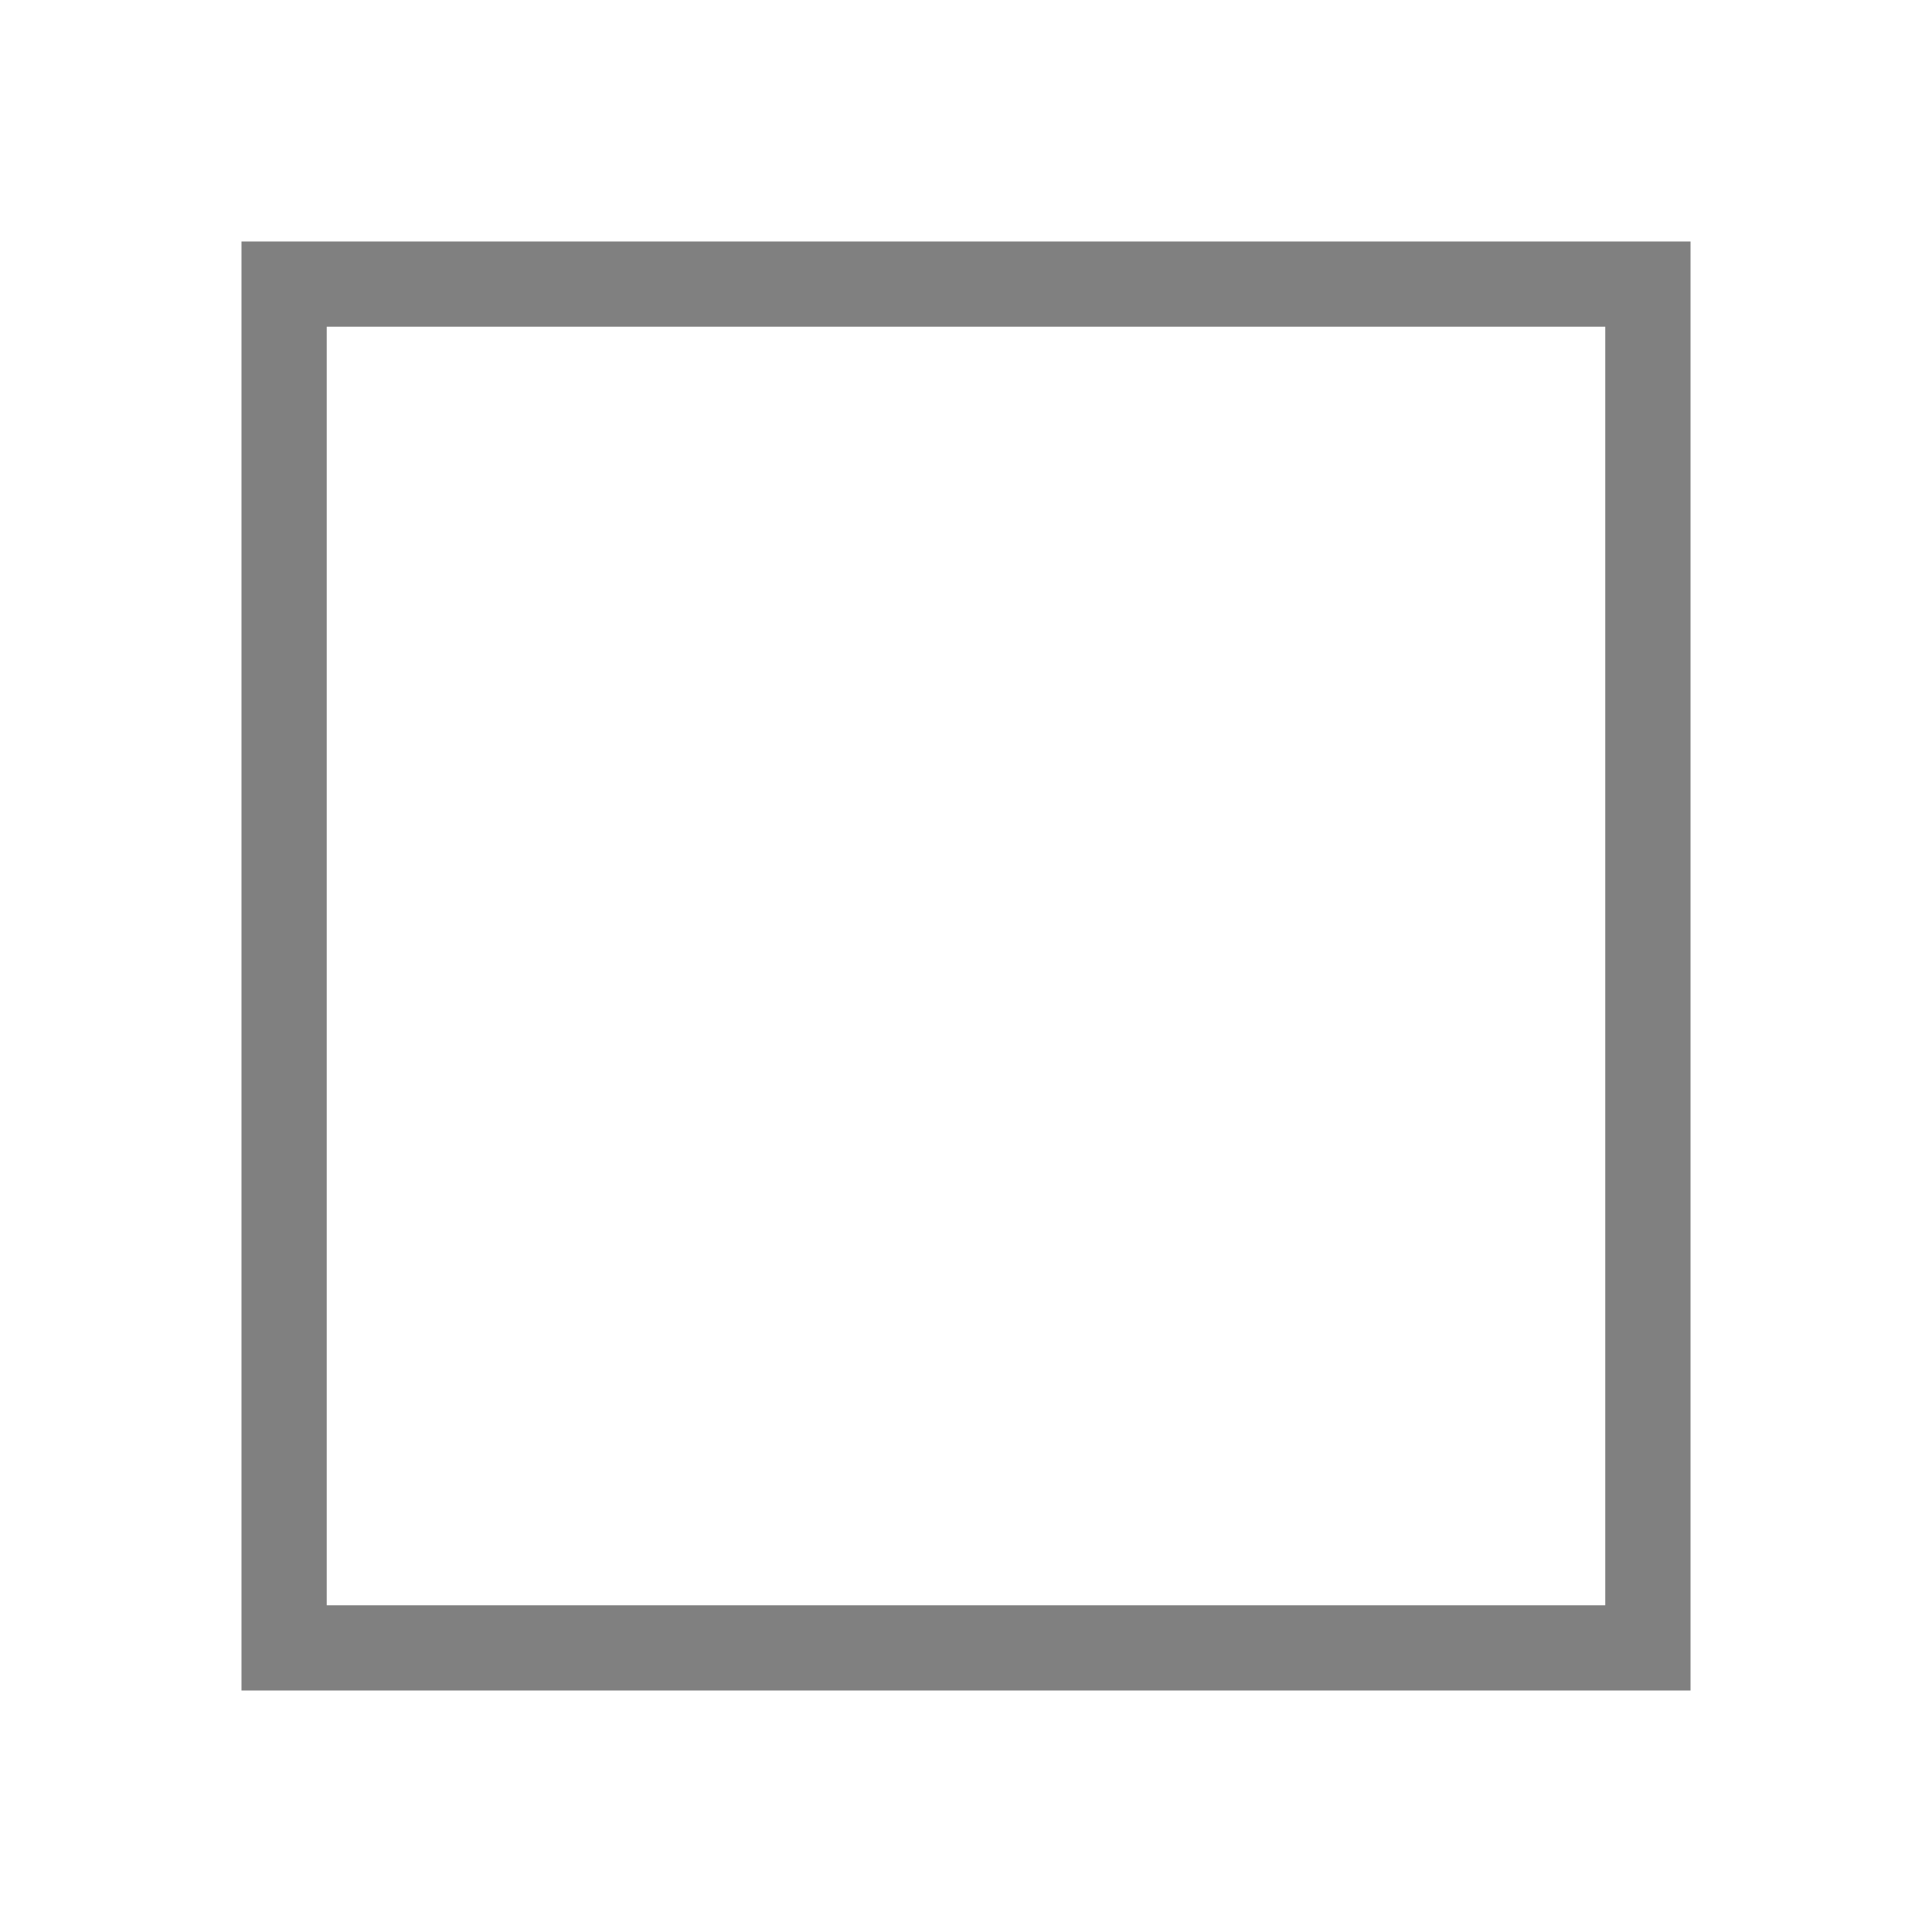
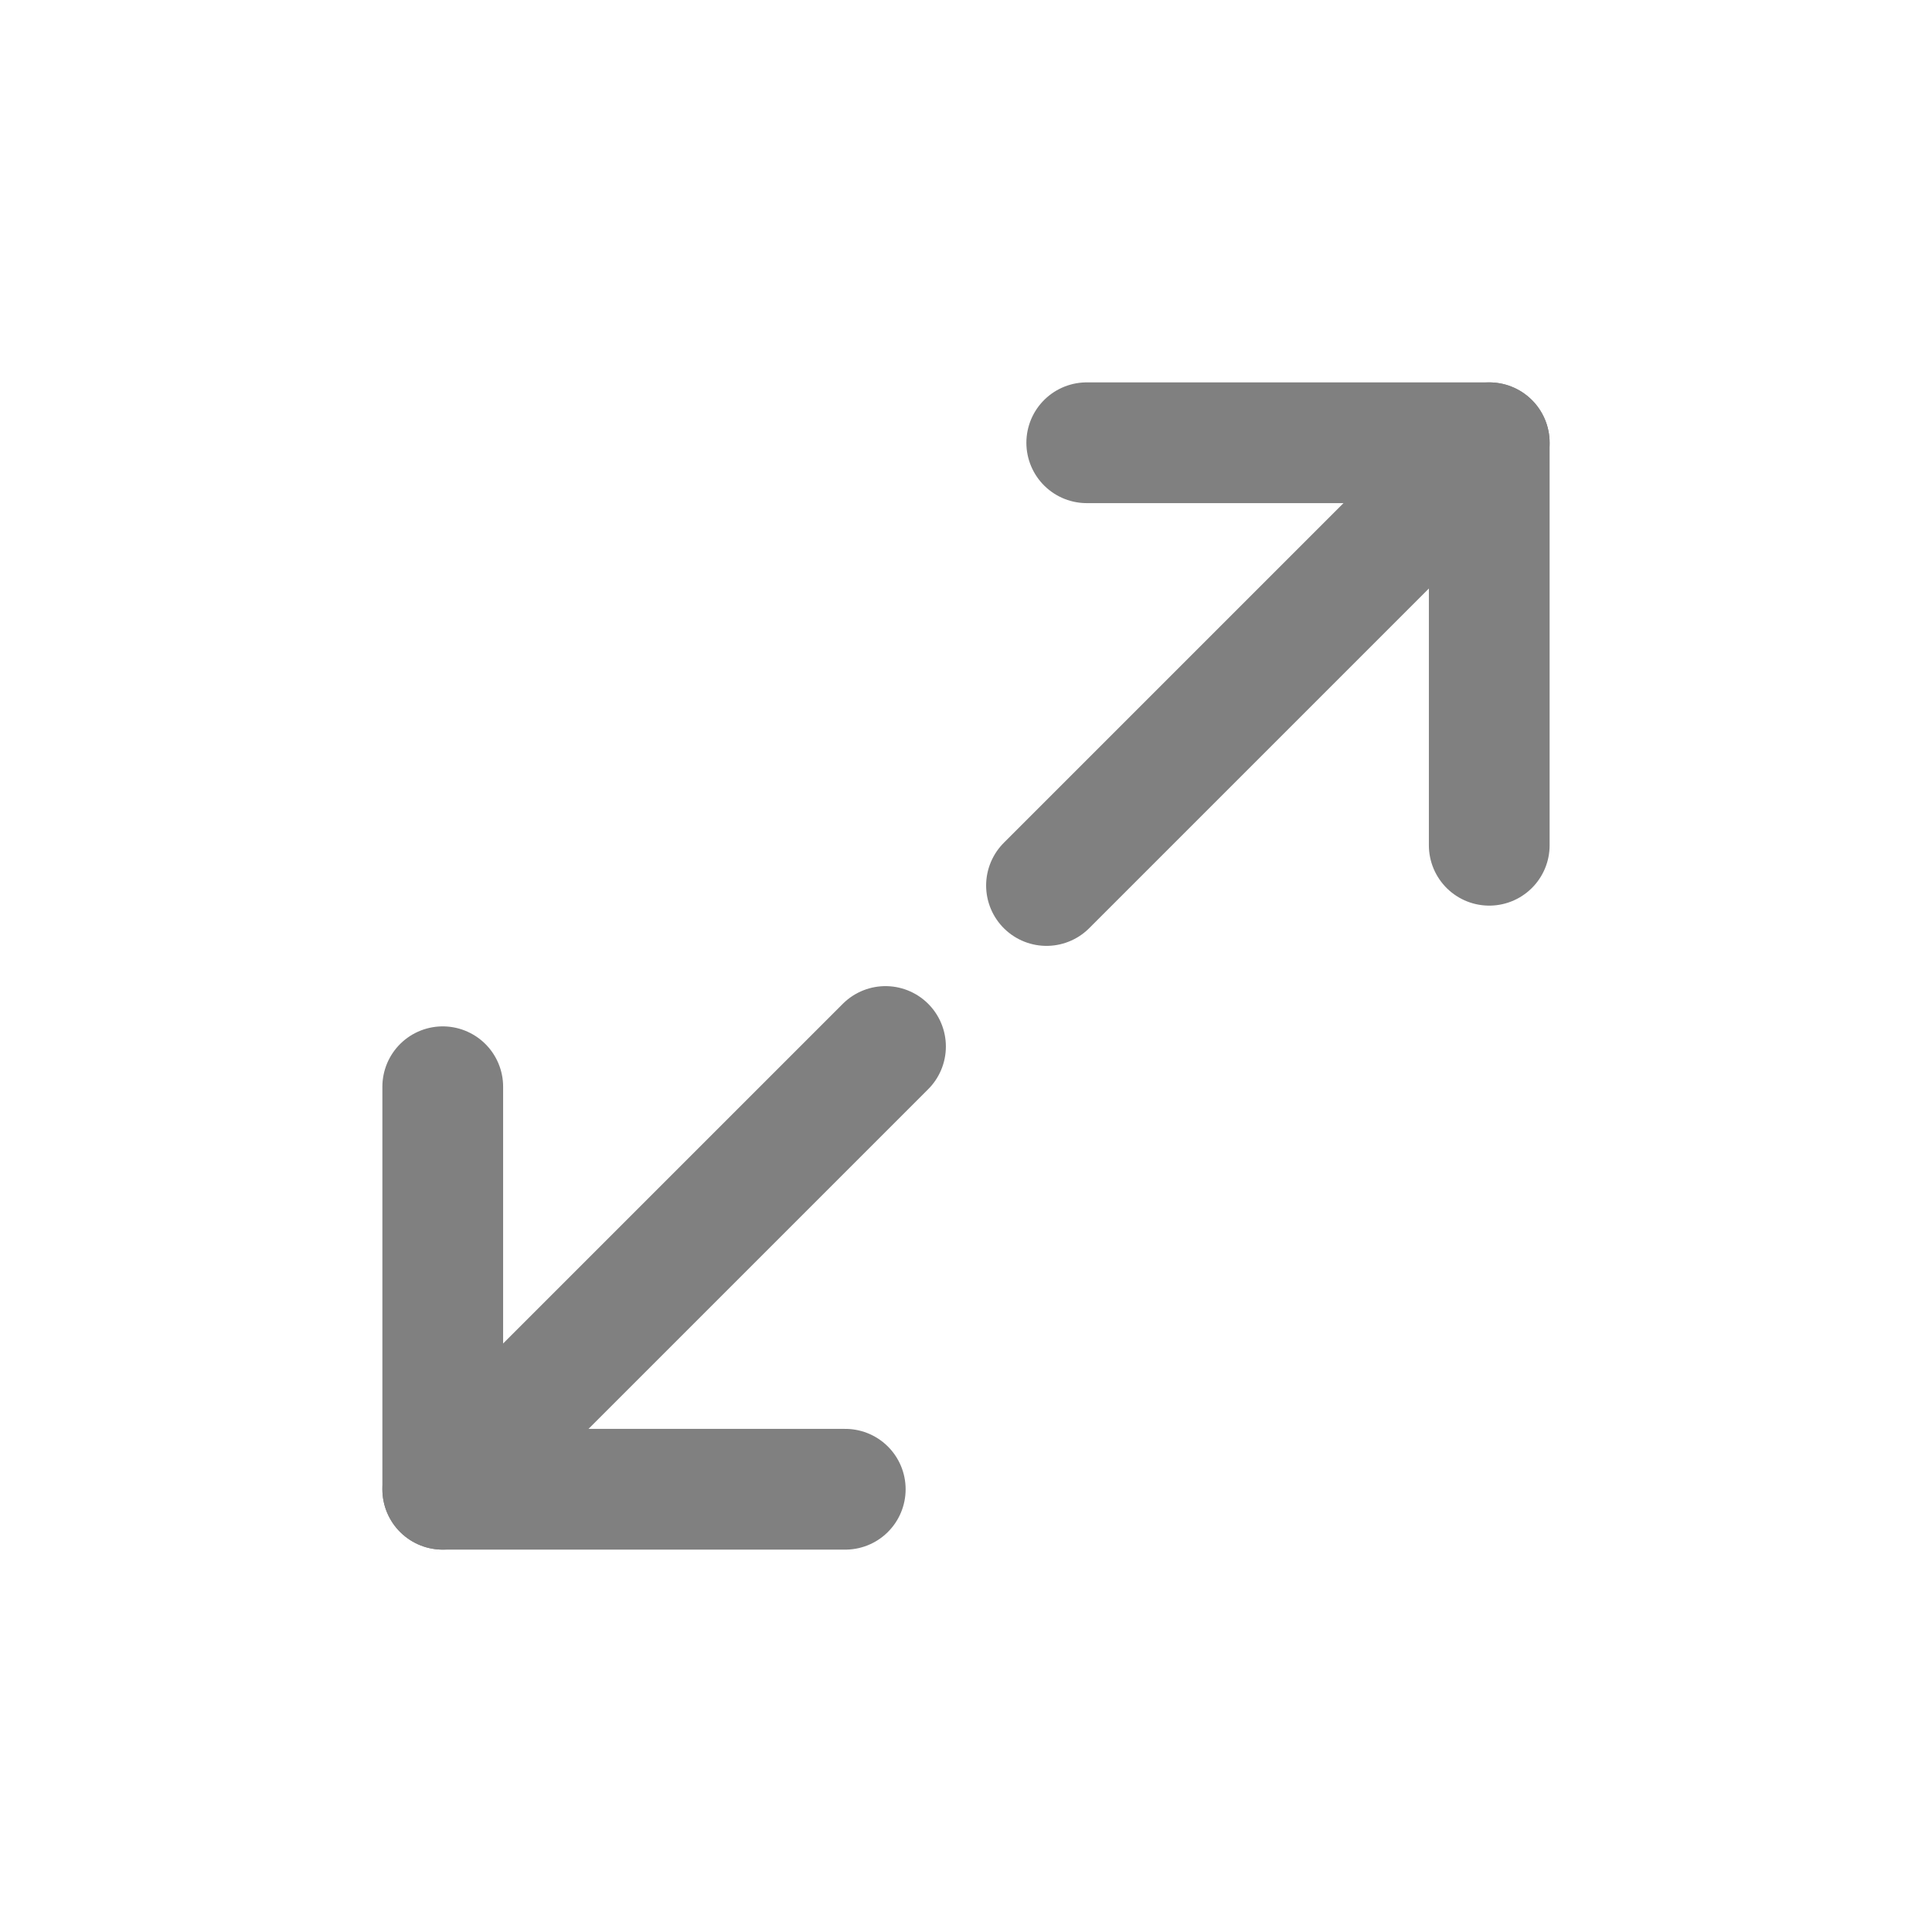
- <svg xmlns="http://www.w3.org/2000/svg" width="96" height="96" id="svg4874" version="1.1" viewBox="0 0 96 96">
-   <defs id="defs4876" />
-   <g id="layer1" transform="translate(67.85715,-78.50504)">
-     <g transform="matrix(0,-1,-1,0,373.5051,516.505)" id="g4845" style="display:inline">
-       <g transform="matrix(-0.9996045,0,0,1,575.943,-611)" id="g4778">
-         <g transform="matrix(-1,0,0,1,576,611)" id="g4780" style="display:inline">
-           <rect style="color:#000000;display:inline;overflow:visible;visibility:visible;fill:none;stroke:none;stroke-width:4;marker:none;enable-background:accumulate" id="rect4782" width="96.038" height="96" x="-438.002" y="345.362" transform="scale(-1,1)" />
-           <path style="color:#000000;font-style:normal;font-variant:normal;font-weight:normal;font-stretch:normal;font-size:medium;line-height:normal;font-family:sans-serif;font-variant-ligatures:normal;font-variant-position:normal;font-variant-caps:normal;font-variant-numeric:normal;font-variant-alternates:normal;font-feature-settings:normal;text-indent:0;text-align:start;text-decoration:none;text-decoration-line:none;text-decoration-style:solid;text-decoration-color:#000000;letter-spacing:normal;word-spacing:normal;text-transform:none;writing-mode:lr-tb;direction:ltr;text-orientation:mixed;baseline-shift:baseline;text-anchor:start;white-space:normal;shape-padding:0;clip-rule:nonzero;display:inline;overflow:visible;visibility:visible;opacity:1;isolation:auto;mix-blend-mode:normal;color-interpolation:sRGB;color-interpolation-filters:linearRGB;solid-color:#000000;solid-opacity:1;fill:#808080;fill-opacity:1;fill-rule:nonzero;stroke:none;stroke-width:4.236;stroke-linecap:butt;stroke-linejoin:miter;stroke-miterlimit:4;stroke-dasharray:none;stroke-dashoffset:0;stroke-opacity:1;marker:none;color-rendering:auto;image-rendering:auto;shape-rendering:auto;text-rendering:auto;enable-background:accumulate" d="m 425.998,429.363 h -2.119 -69.91 v -72.002 h 72.029 z m -4.236,-4.236 v -63.529 h -63.557 v 63.529 z" id="rect4198" />
-         </g>
-       </g>
-     </g>
-   </g>
+ <svg xmlns="http://www.w3.org/2000/svg" viewBox="0 0 96 96" fill="none">
+   <path d="M54 22h20v20" stroke="#808080" stroke-width="6" stroke-linecap="round" stroke-linejoin="round" />
+   <line x1="74" y1="22" x2="52" y2="44" stroke="#808080" stroke-width="6" stroke-linecap="round" />
+   <path d="M22 54v20h20" stroke="#808080" stroke-width="6" stroke-linecap="round" stroke-linejoin="round" />
+   <line x1="22" y1="74" x2="44" y2="52" stroke="#808080" stroke-width="6" stroke-linecap="round" />
</svg>
